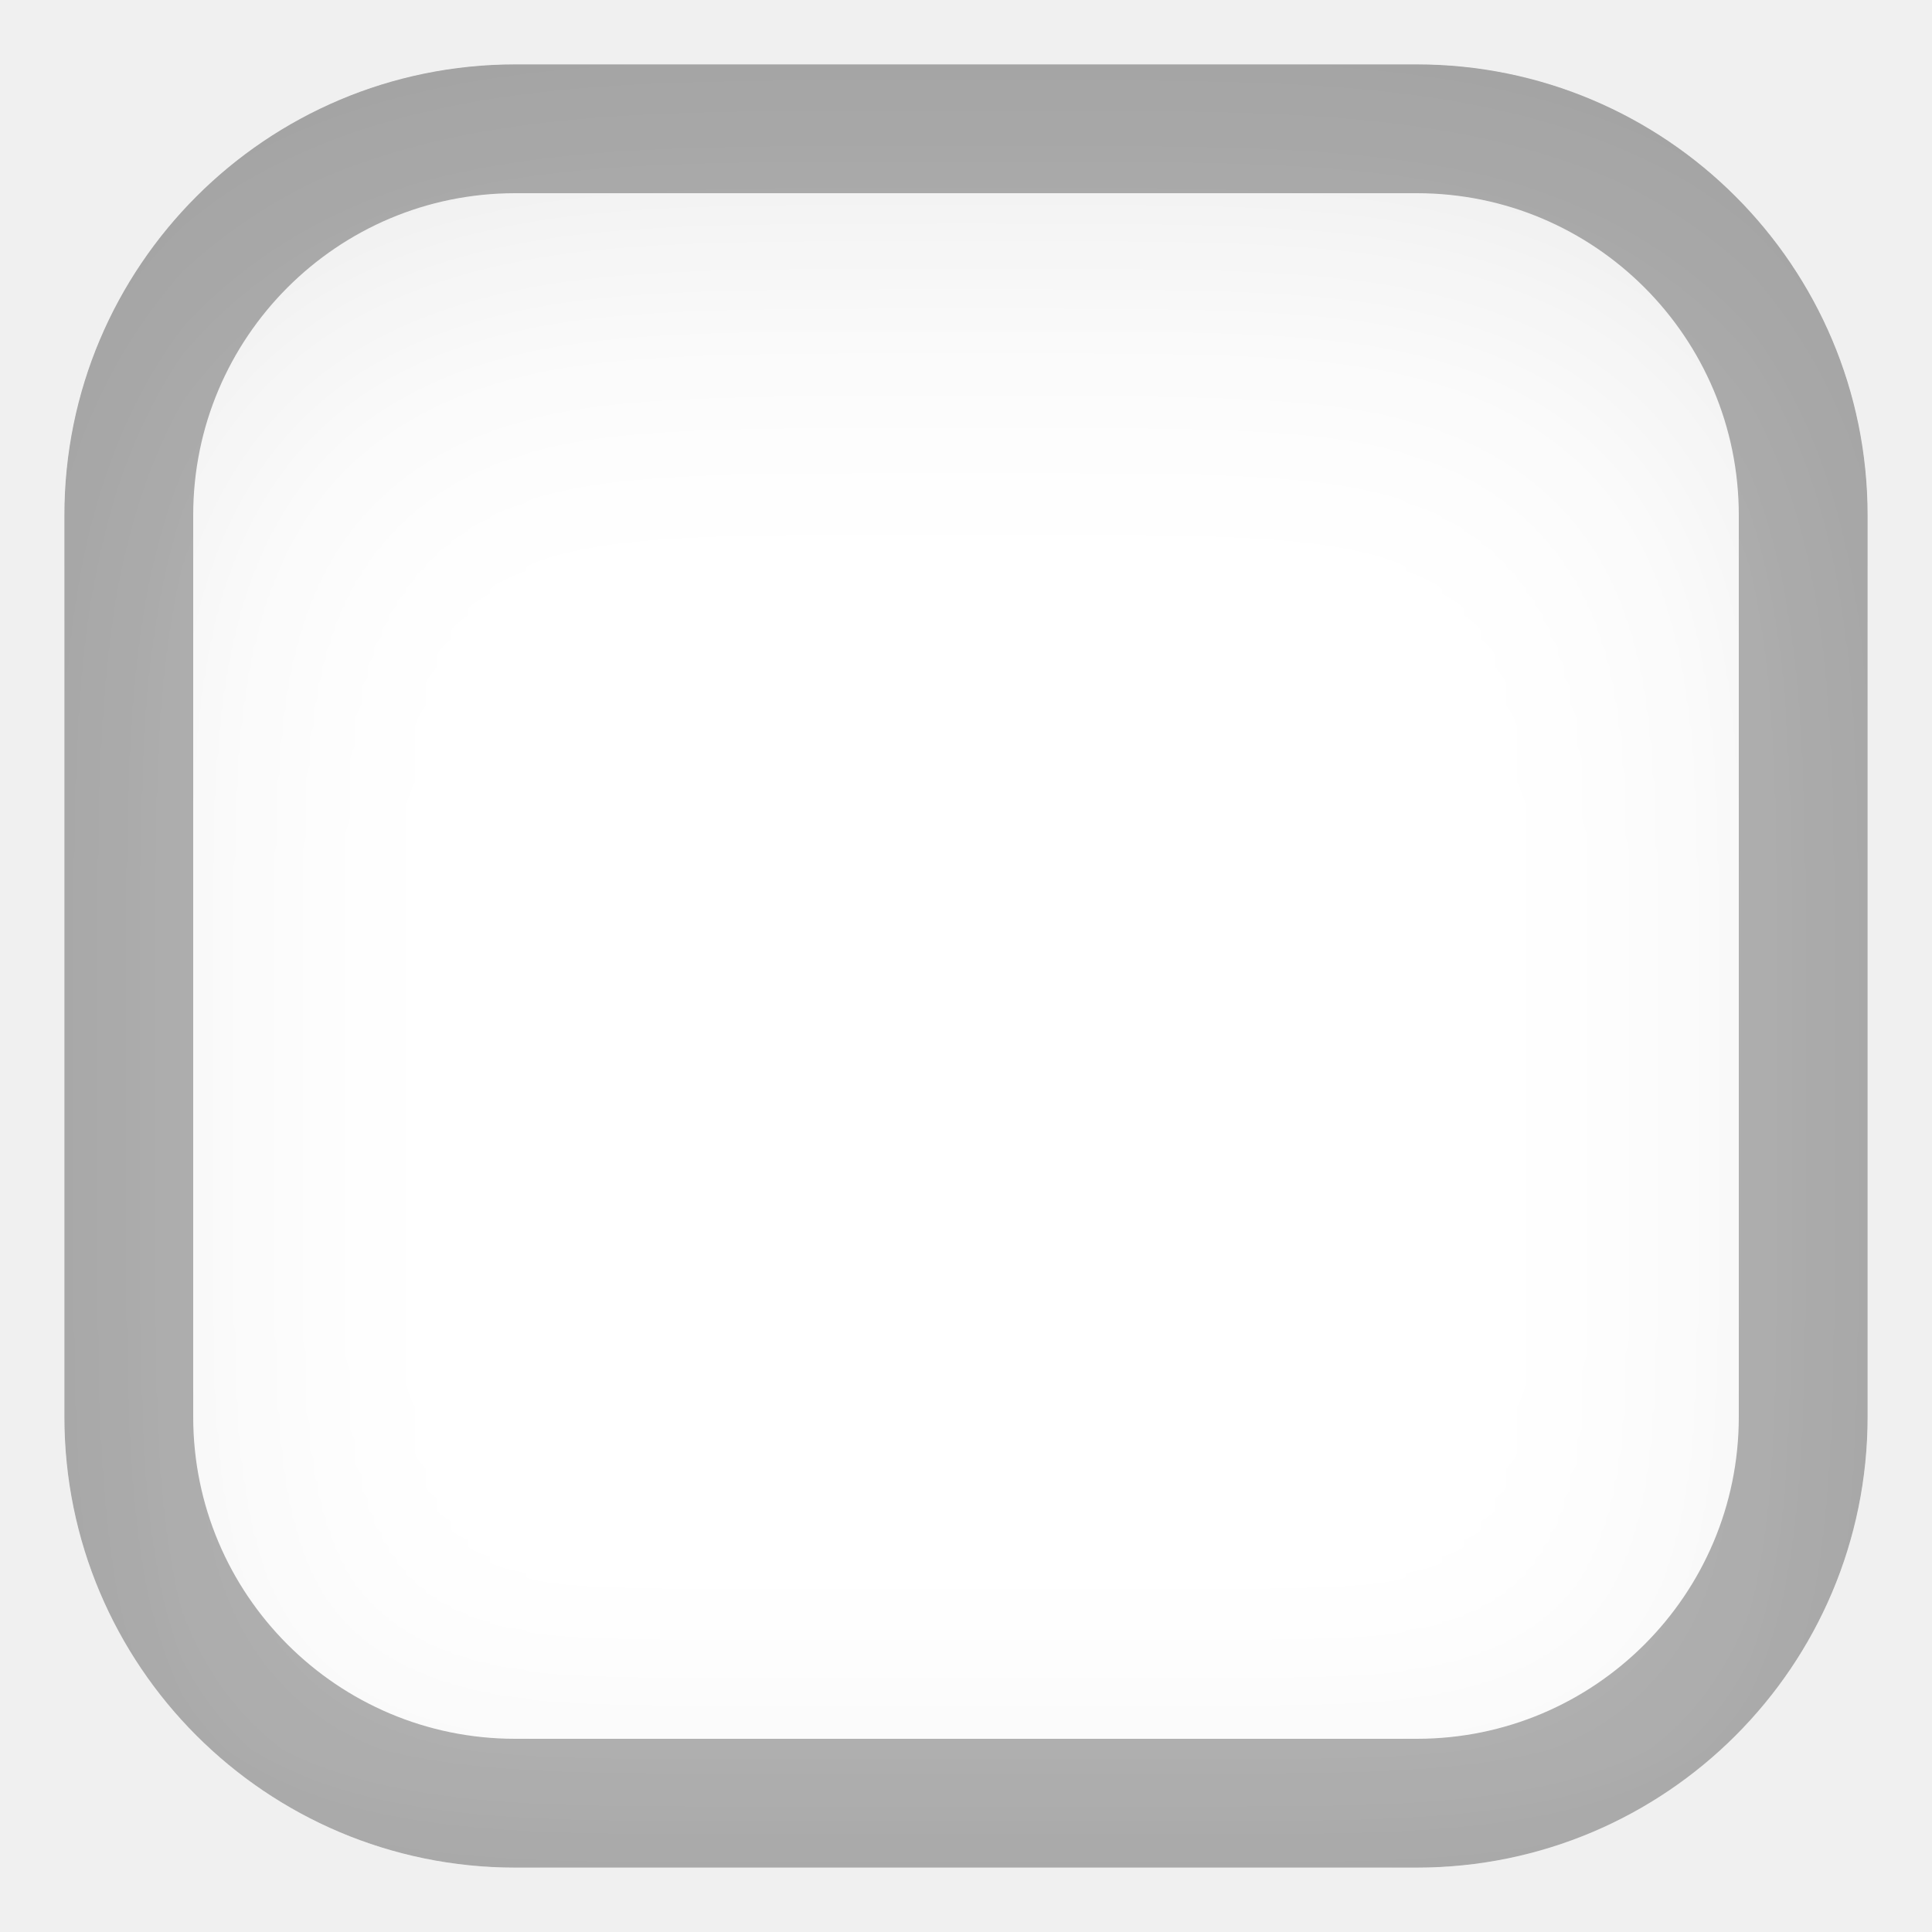
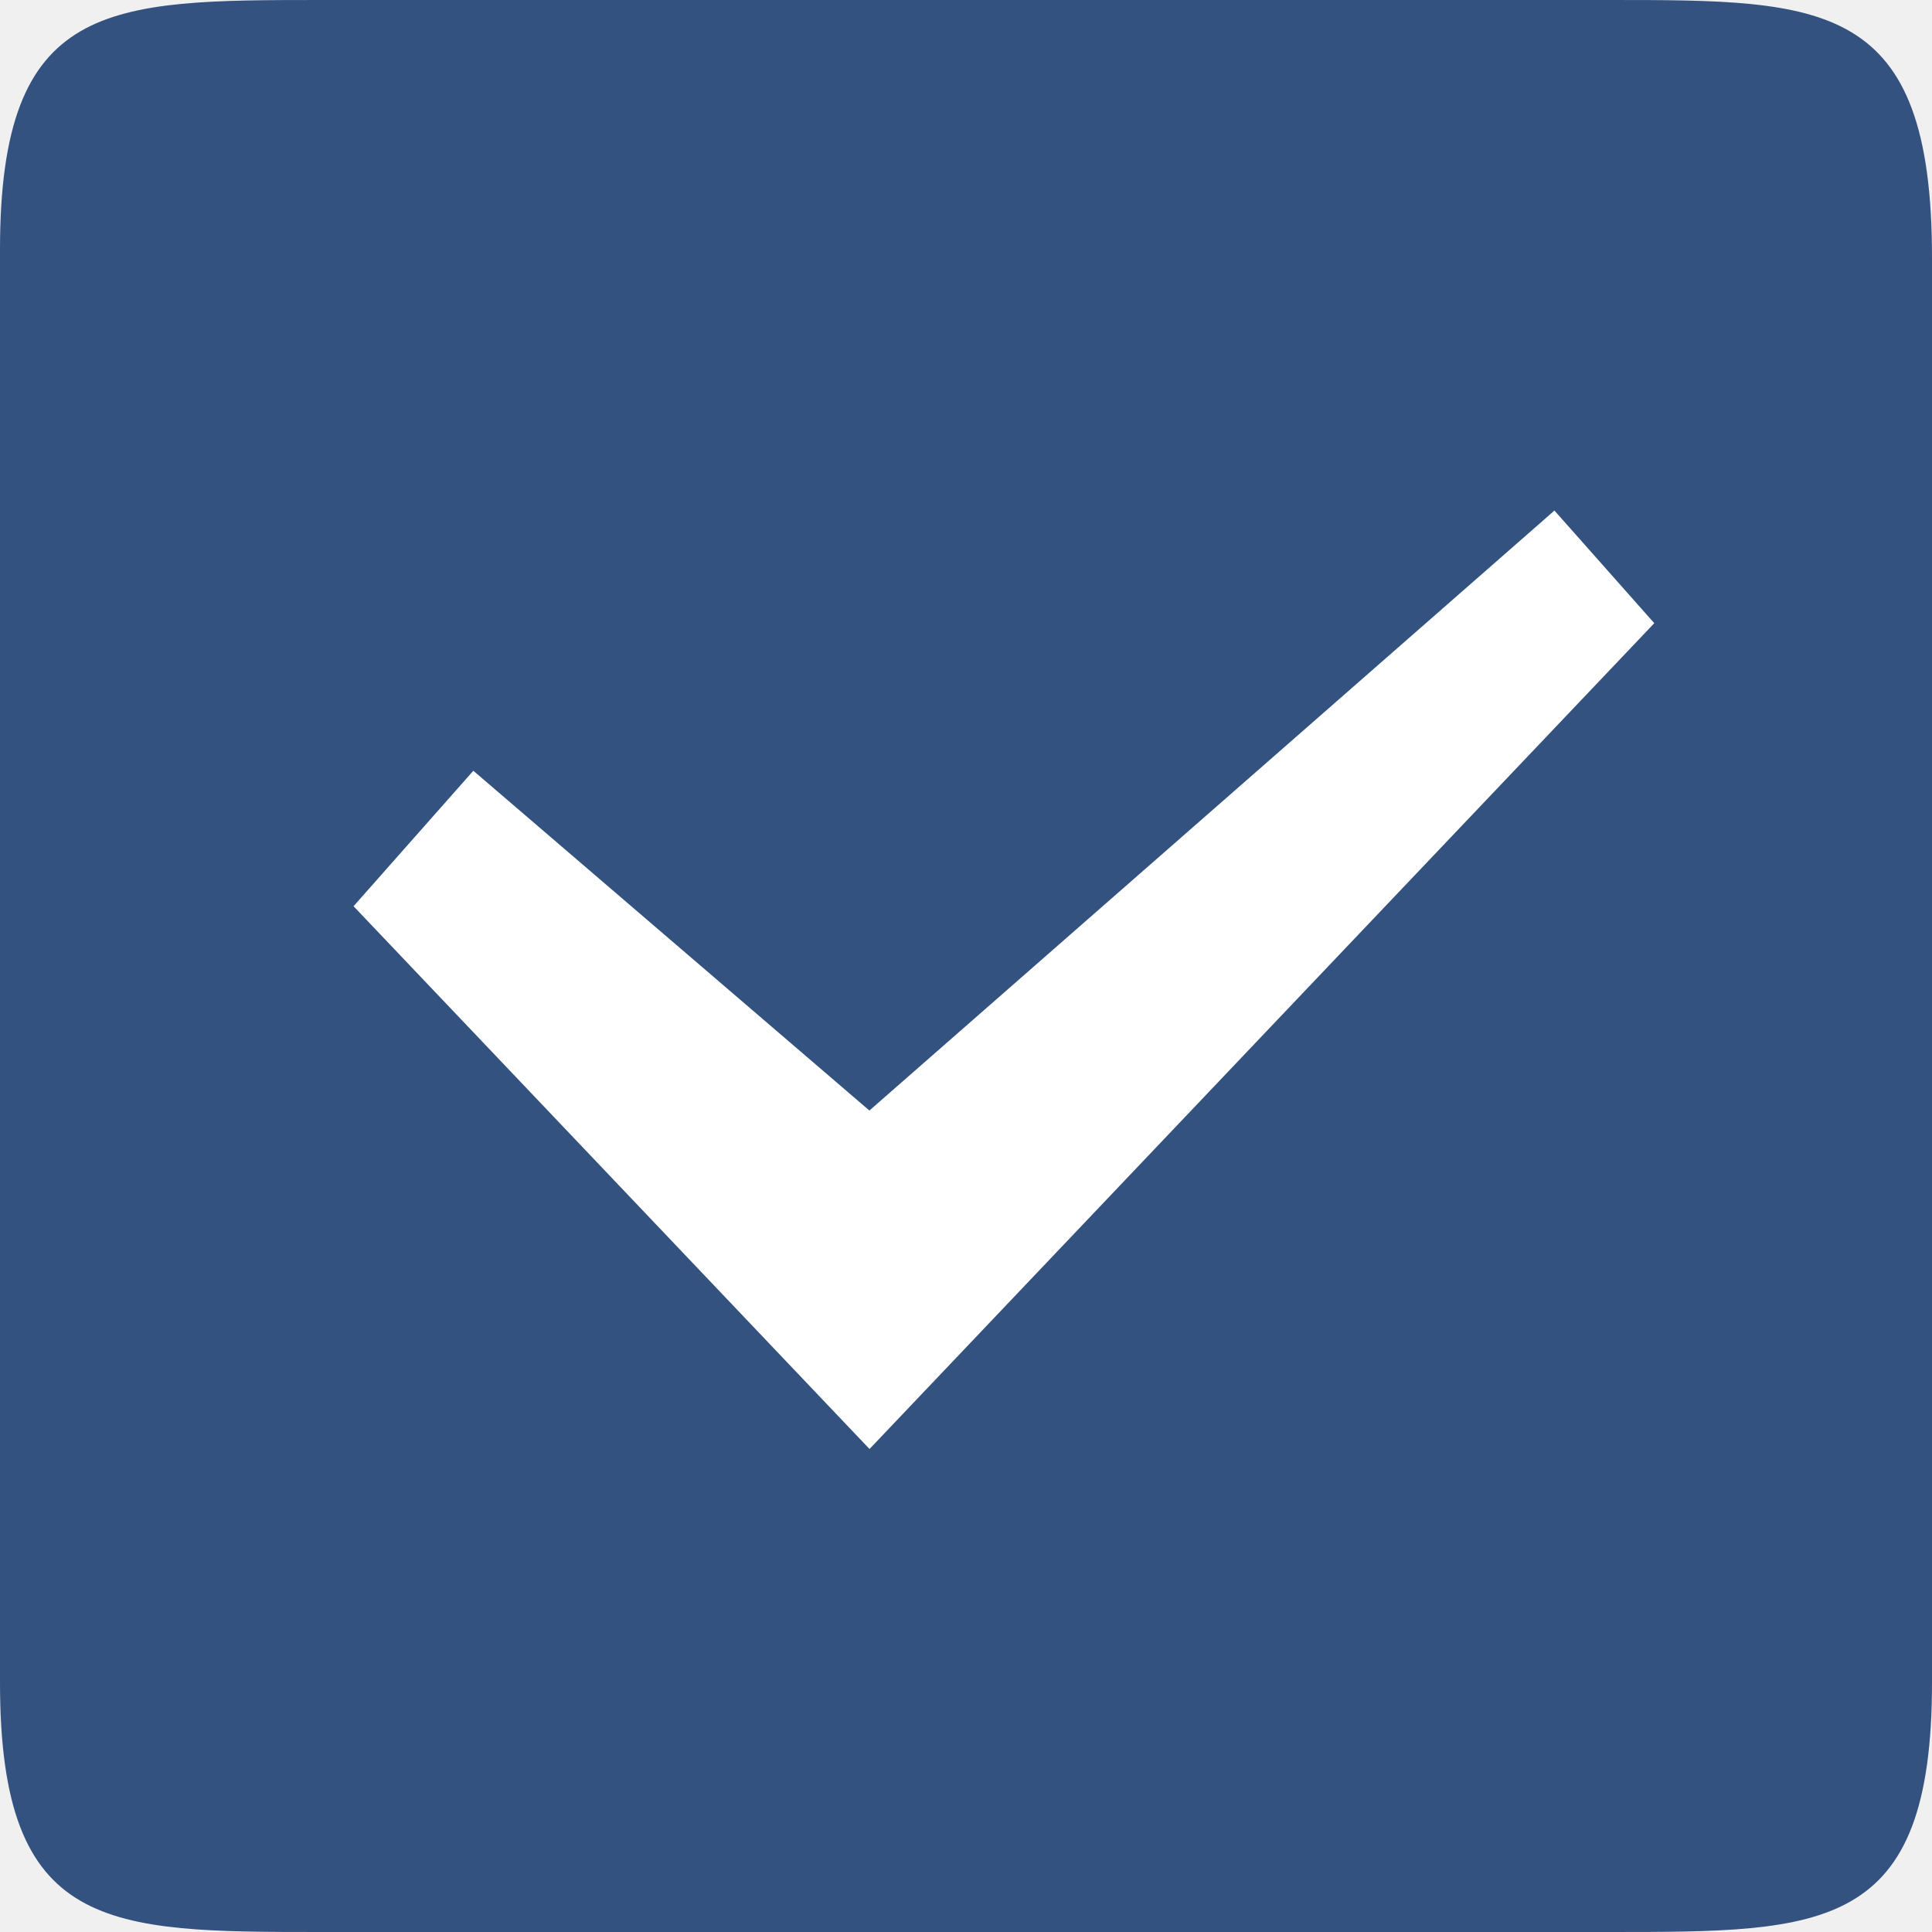
- <svg xmlns="http://www.w3.org/2000/svg" width="15px" height="15px" viewBox="0 0 15 15" version="1.1">
-   <defs>
-     <filter x="-50%" y="-50%" width="200%" height="200%" filterUnits="objectBoundingBox" id="filter-1">
-       <feOffset dx="0" dy="1" in="SourceAlpha" result="shadowOffsetInner1" />
-       <feGaussianBlur stdDeviation="1.5" in="shadowOffsetInner1" result="shadowBlurInner1" />
-       <feComposite in="shadowBlurInner1" in2="SourceAlpha" operator="arithmetic" k2="-1" k3="1" result="shadowInnerInner1" />
-       <feColorMatrix values="0 0 0 0 0   0 0 0 0 0   0 0 0 0 0  0 0 0 0.21 0" in="shadowInnerInner1" type="matrix" result="shadowMatrixInner1" />
-       <feMerge>
-         <feMergeNode in="SourceGraphic" />
-         <feMergeNode in="shadowMatrixInner1" />
-       </feMerge>
-     </filter>
-   </defs>
+ <svg xmlns="http://www.w3.org/2000/svg" width="16px" height="16px" viewBox="0 0 16 16" version="1.1">
+   <defs />
  <g id="Page-1" stroke="none" stroke-width="1" fill="none" fill-rule="evenodd">
-     <g id="check-box" transform="translate(1, 1)" stroke="#B2B2B2" filter="url(#filter-1)" fill="#FFFFFF">
-       <rect x="0" y="0" width="13" height="13" rx="3" />
+     <g id="checkbox" fill-rule="nonzero">
+       <path d="M2.667,1.71703835e-05 C0.889,1.71703835e-05 -9.9203836e-06,0.001 -9.9203836e-06,2.068 L-9.9203836e-06,13.934 C-9.9203836e-06,16.001 0.889,16 2.667,16 L13.333,16 C15.111,16 16,16.001 16,13.934 L16,2.134 C16,0.001 15.111,1.71703835e-05 13.333,1.71703835e-05 L2.667,1.71703835e-05 Z" id="path4833-5-5" fill="#335280" />
+       <polygon id="path5410" fill="#FFFFFF" points="12.873 4.228 12.796 4.296 7.2 9.197 3.92 6.383 2.928 7.505 7.201 12 13.7 5.161 12.873 4.228" />
    </g>
  </g>
</svg>
